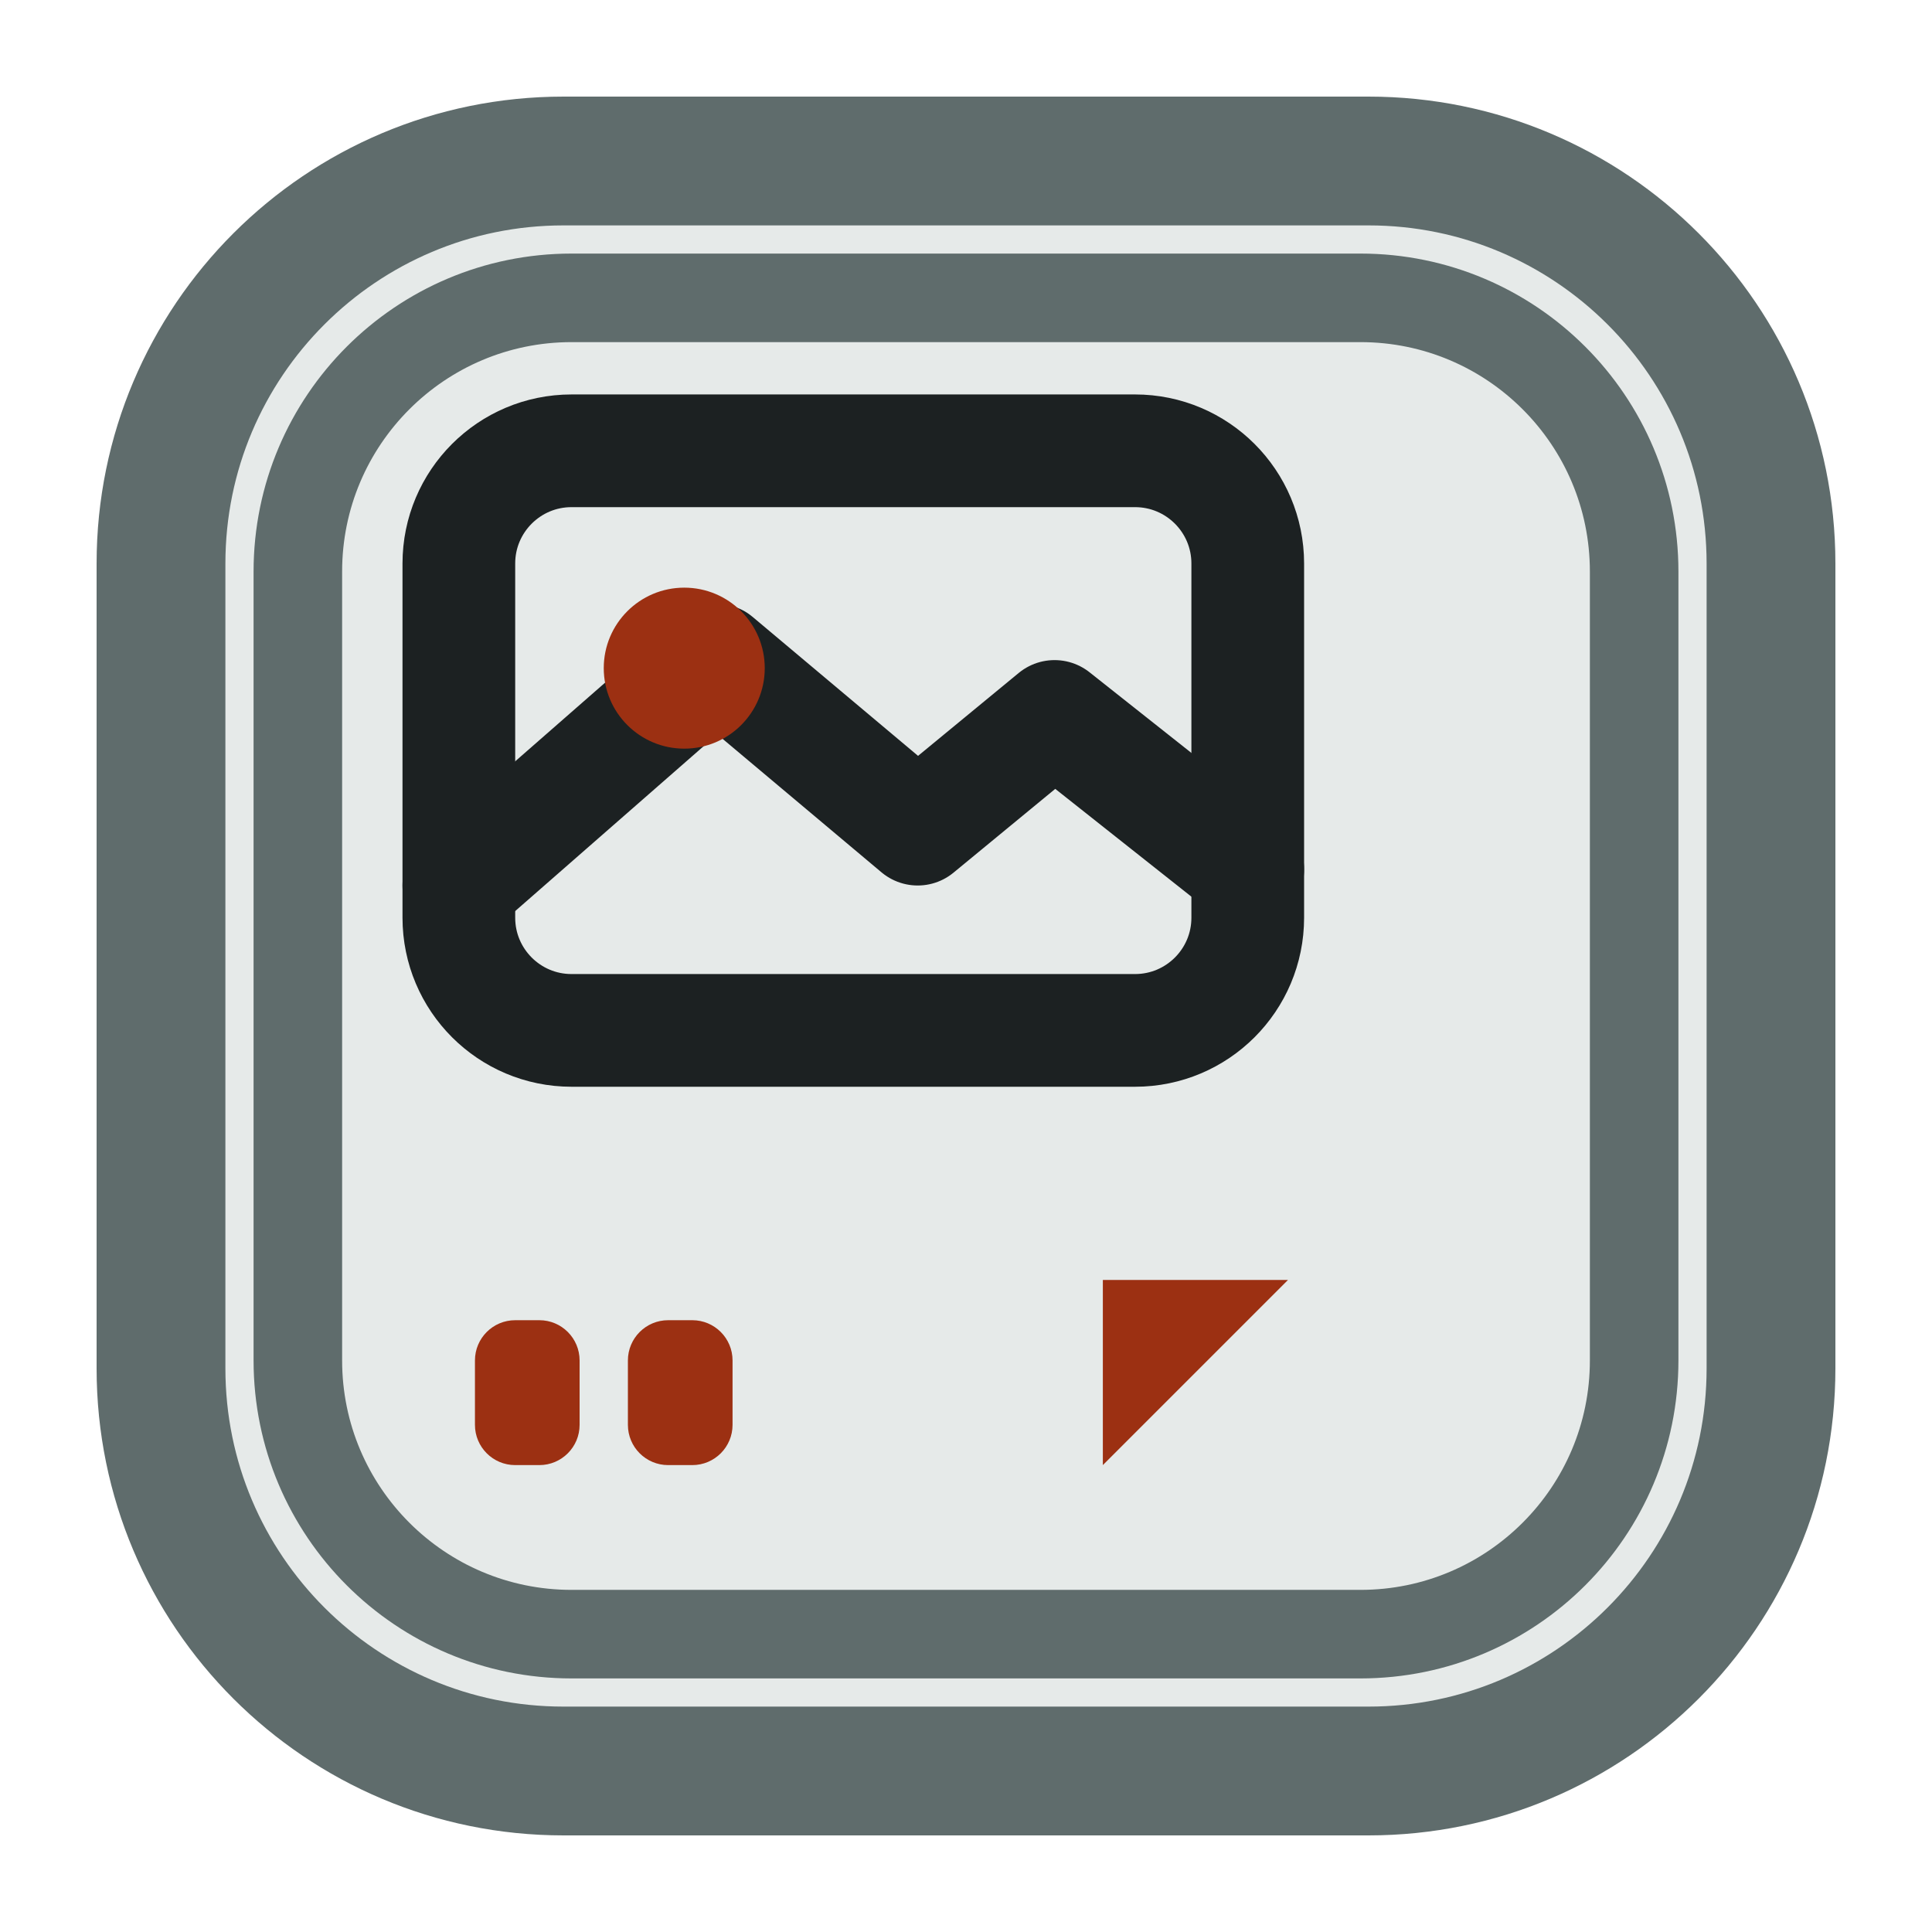
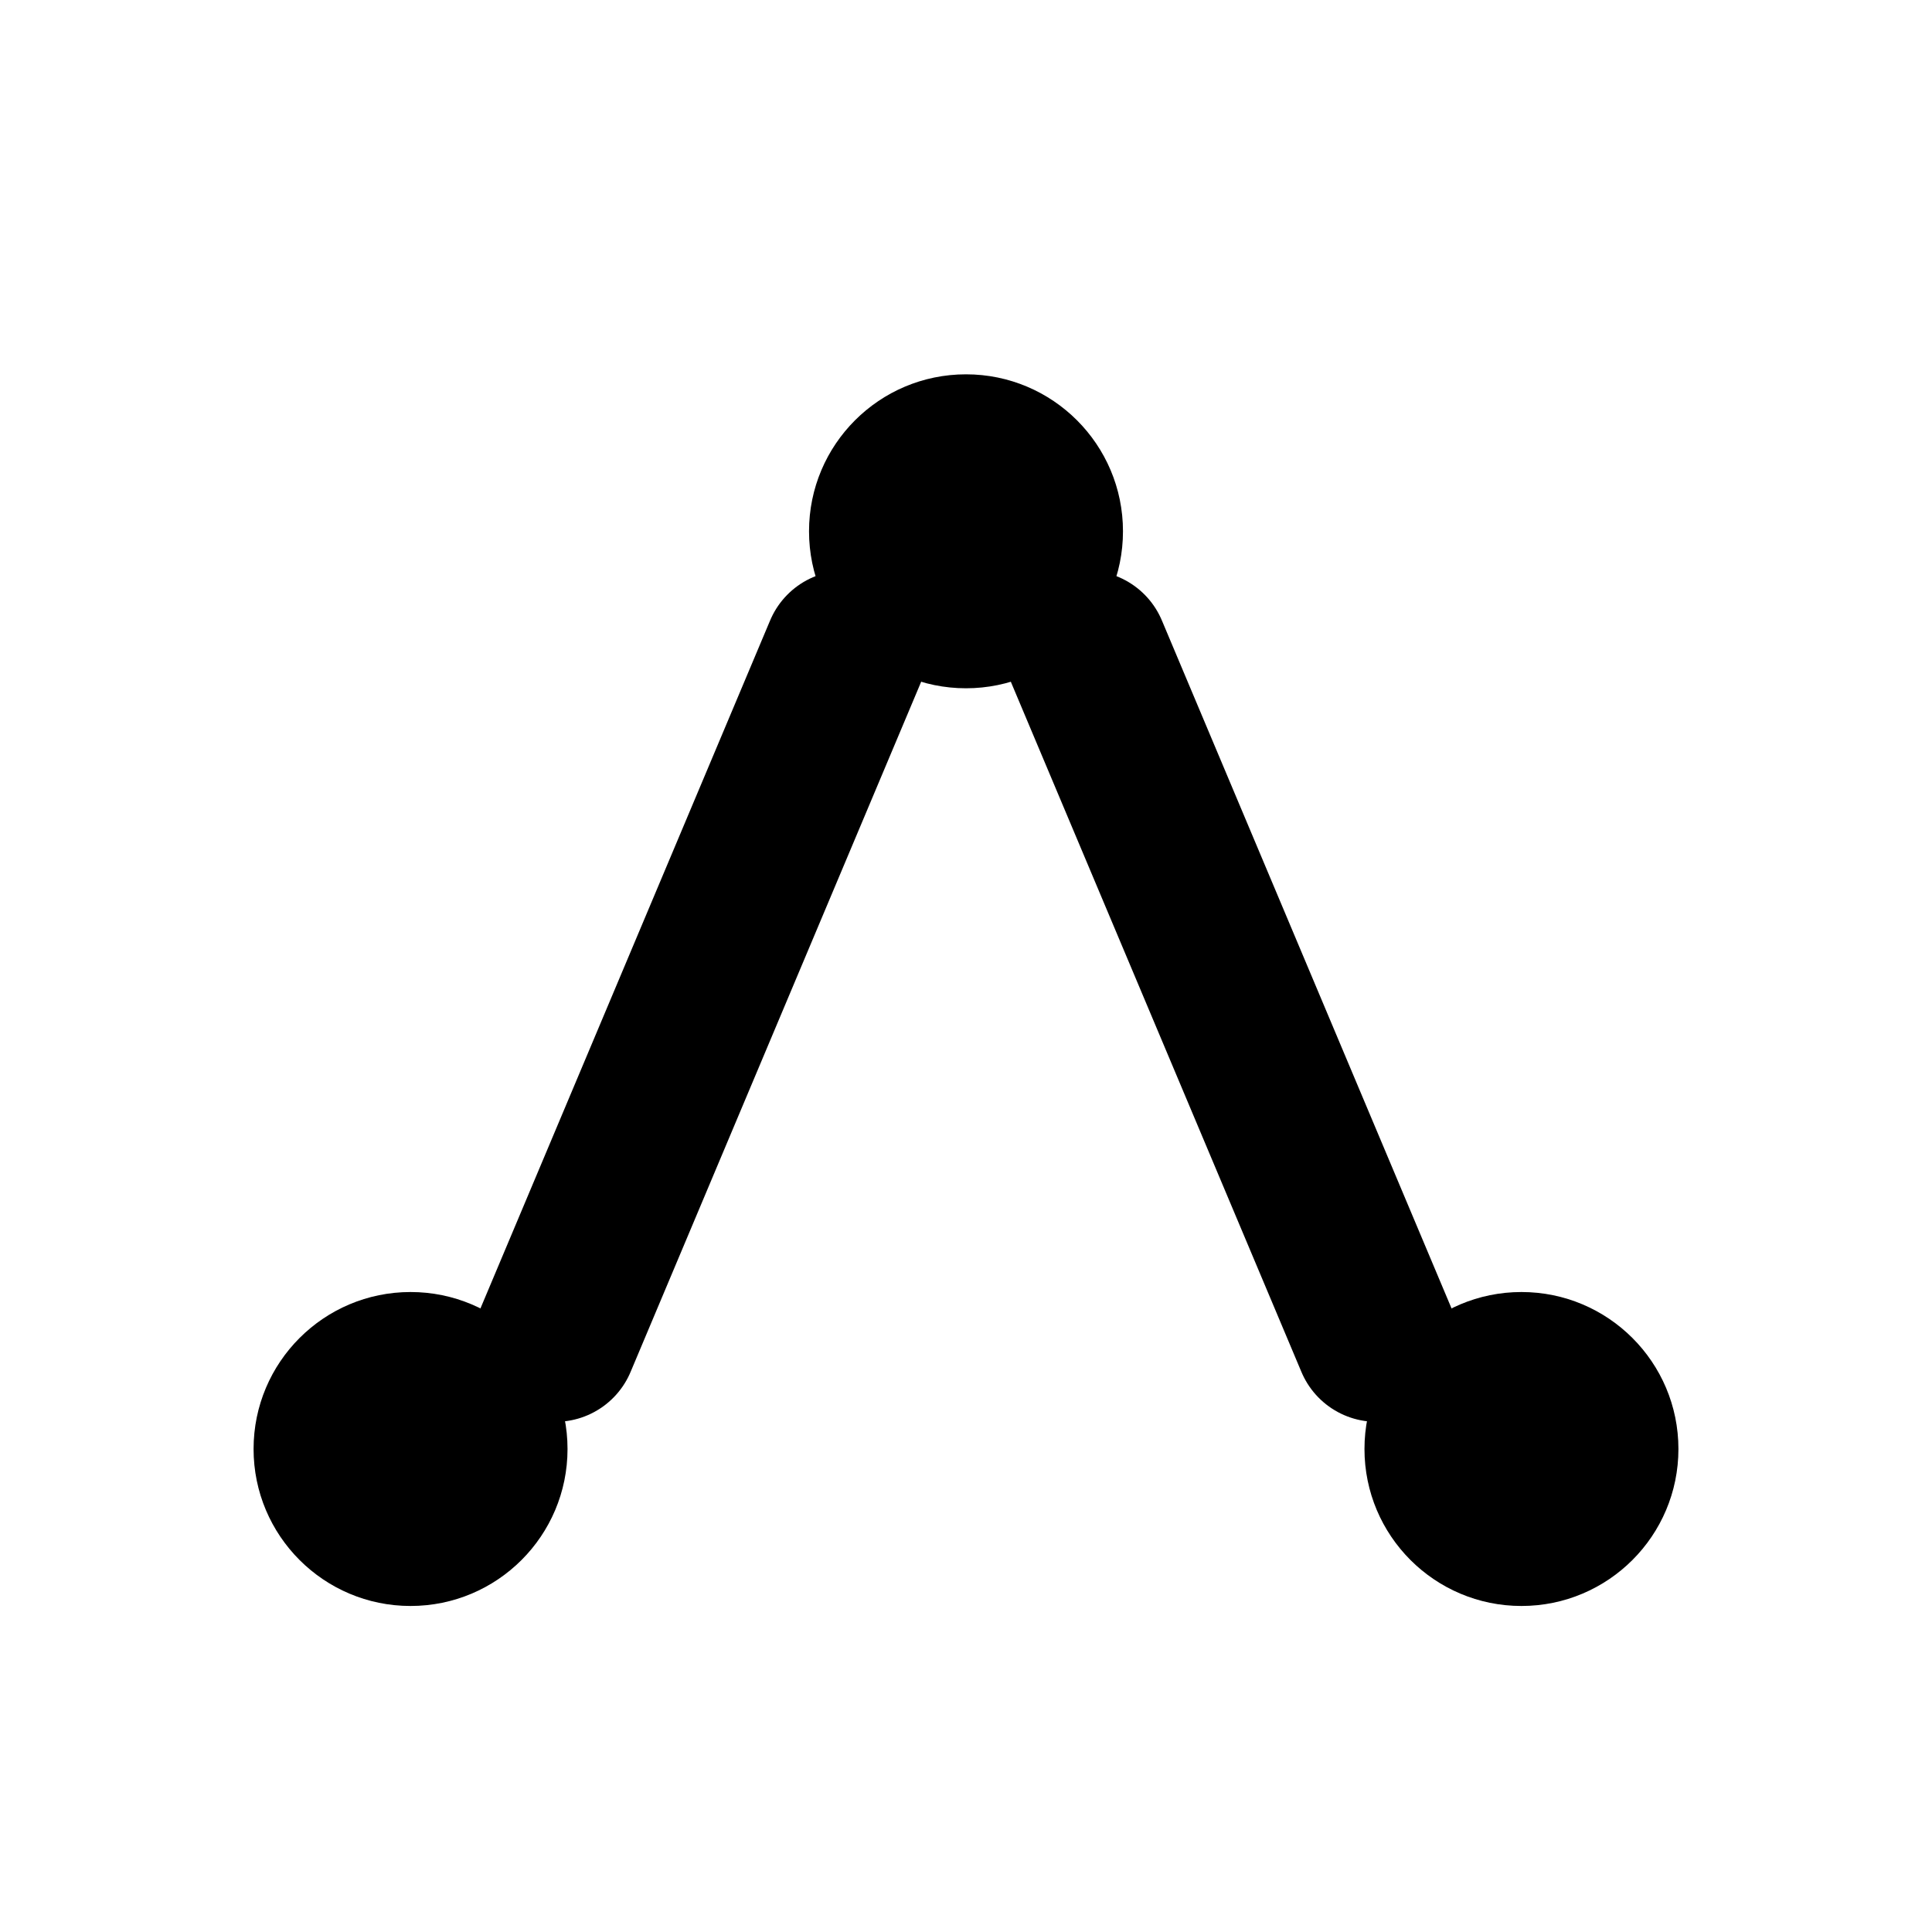
- <svg xmlns="http://www.w3.org/2000/svg" viewBox="0 0 24 24" width="24" height="24" role="img">
-   <rect x="2" y="2" width="20" height="20" rx="5" fill="#e6eae9" />
-   <path d="M7 2H17A5 5 0 0 1 22 7V17A5 5 0 0 1 17 22H7A5 5 0 0 1 2 17V7A5 5 0 0 1 7 2Z" fill="none" stroke="#5f6c6c" stroke-width="1.6" />
-   <rect x="3.7" y="3.7" width="16.6" height="16.6" rx="3.4" fill="none" stroke="#5f6c6c" stroke-width="1.1" />
-   <path d="M7.1 5.6H14.1A1.4 1.4 0 0 1 15.5 7V11.4A1.4 1.4 0 0 1 14.1 12.8H7.1A1.4 1.4 0 0 1 5.7 11.4V7A1.4 1.4 0 0 1 7.1 5.6Z" fill="none" stroke="#1c2122" stroke-width="1.4" stroke-linejoin="round" />
-   <path d="M5.7 11 8.9 8.2l2.5 2.1 1.7-1.4 2.4 1.9" fill="none" stroke="#1c2122" stroke-width="1.4" stroke-linecap="round" stroke-linejoin="round" />
-   <path d="M8.5 7.3A1 1 0 1 1 8.5 9.3A1 1 0 1 1 8.5 7.3Z" fill="#9c3012" />
-   <path d="M6.4 16.4H6.7A0.5 0.5 0 0 1 7.2 16.9V17.7A0.5 0.5 0 0 1 6.7 18.2H6.4A0.5 0.5 0 0 1 5.9 17.7V16.9A0.5 0.5 0 0 1 6.4 16.4Z" fill="#9c3012" />
-   <path d="M8.3 16.4H8.6A0.5 0.5 0 0 1 9.1 16.9V17.7A0.5 0.5 0 0 1 8.6 18.2H8.3A0.5 0.5 0 0 1 7.8 17.7V16.9A0.5 0.5 0 0 1 8.3 16.4Z" fill="#9c3012" />
-   <path d="M13.7 18.2V15.9H16Z" fill="#9c3012" />
+ <svg xmlns="http://www.w3.org/2000/svg" viewBox="0 0 16 16" width="16" height="16" role="img" fill="none" stroke="currentColor" stroke-width="1.35" stroke-linecap="round" stroke-linejoin="round">
+   <path d="M4.6 11.1 7 5.4M9 5.4l2.4 5.7" />
+   <circle cx="3.4" cy="12" r="1.3" fill="currentColor" stroke="none" />
+   <circle cx="8" cy="4.4" r="1.3" fill="currentColor" stroke="none" />
+   <circle cx="12.6" cy="12" r="1.3" fill="currentColor" stroke="none" />
</svg>
